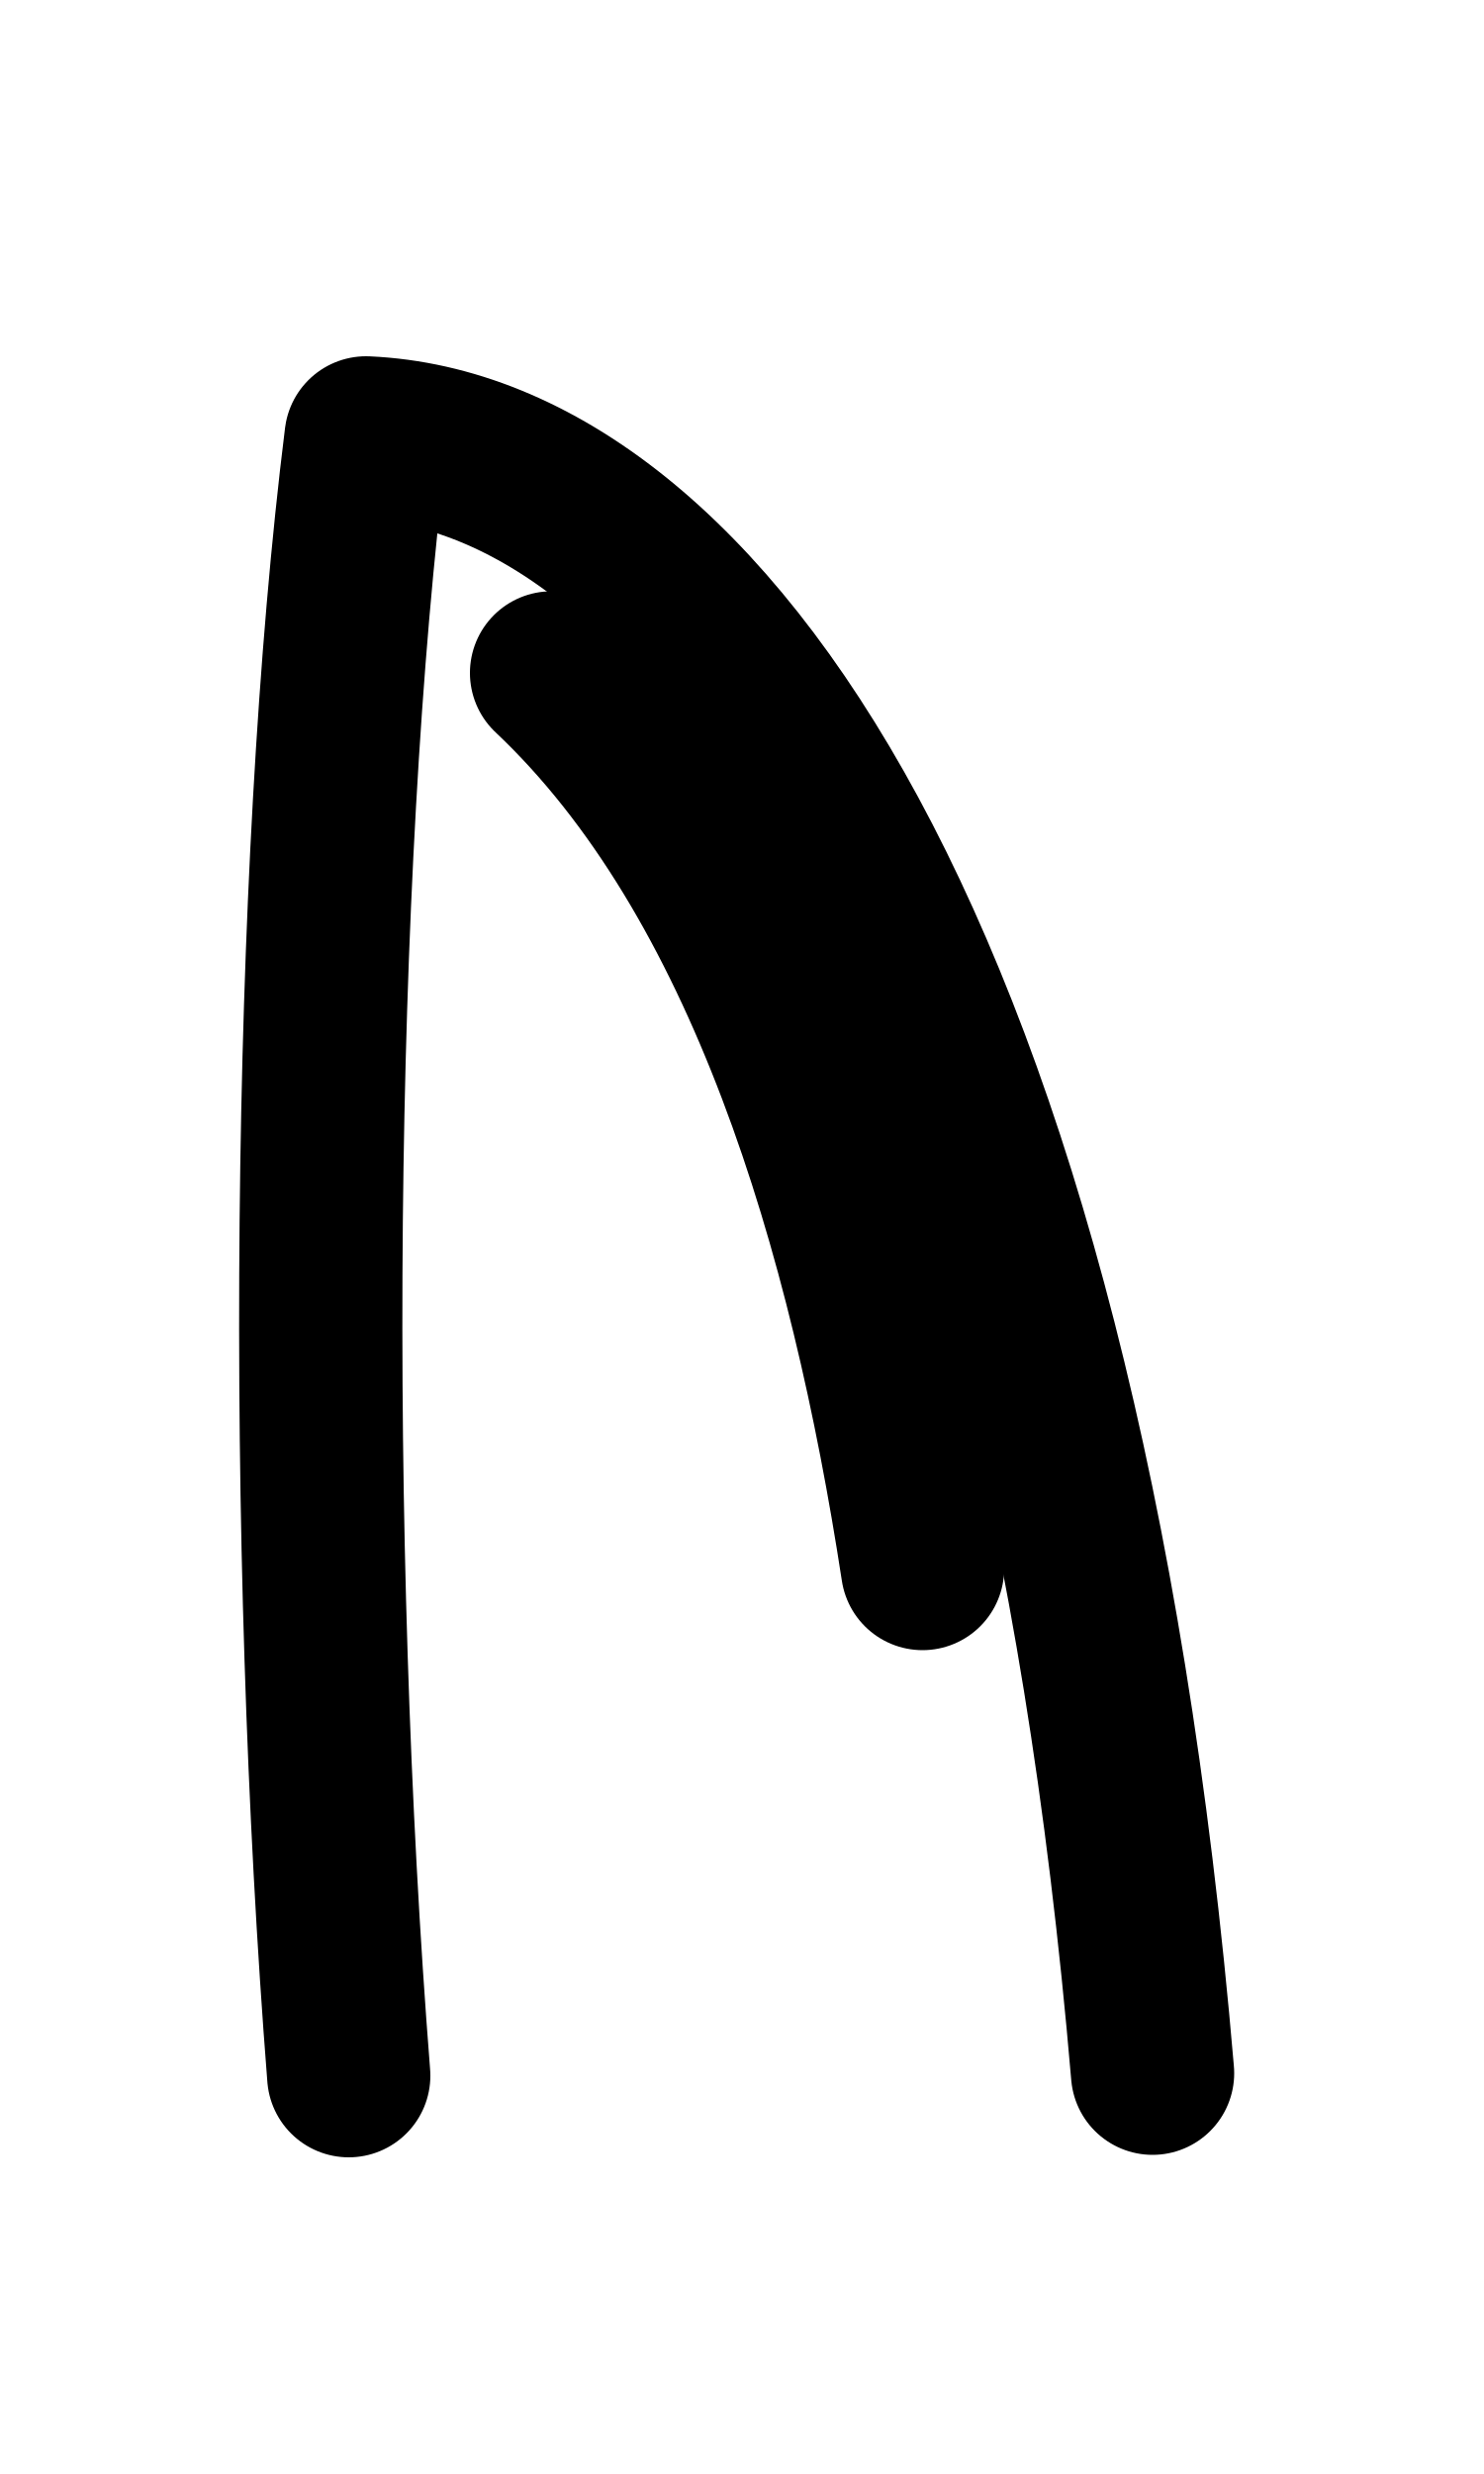
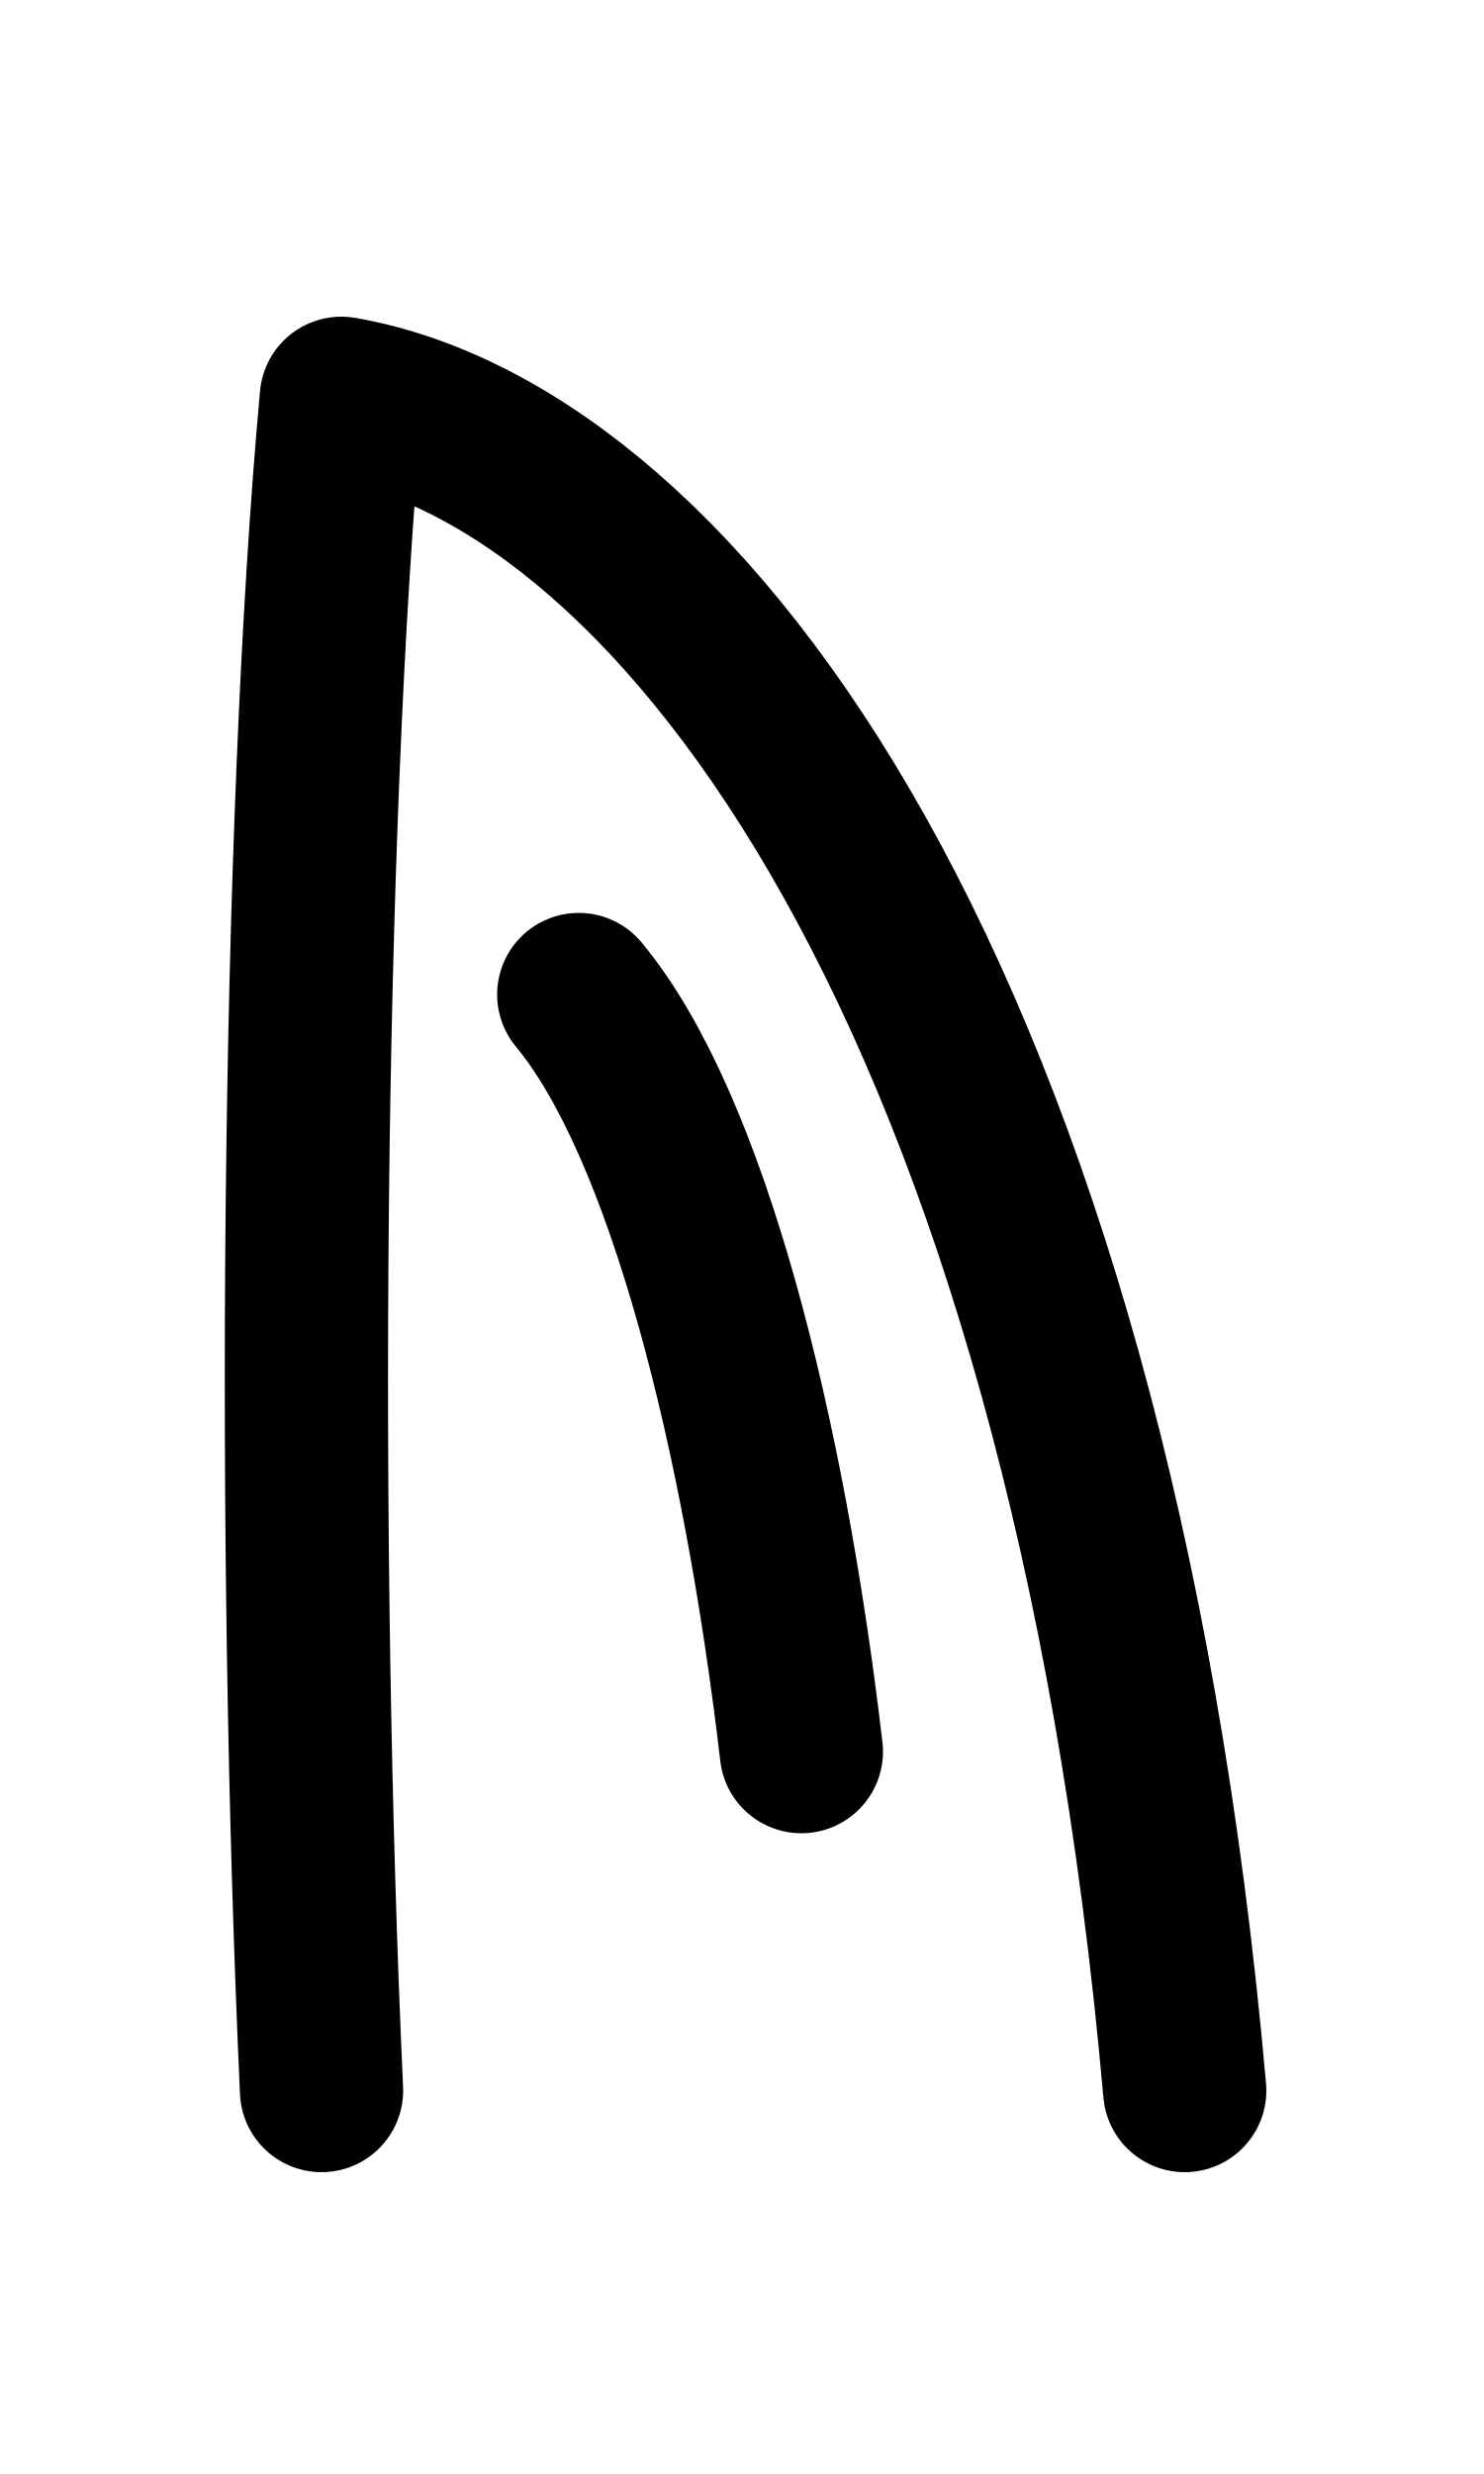
<svg xmlns="http://www.w3.org/2000/svg" viewBox="0 0 600 1000">
-   <path d="M 141 839 C 124 624 126 353 148 177 C 281 183 427 380 466 838" fill="none" stroke="black" stroke-width="66" stroke-linecap="round" stroke-linejoin="round" />
-   <path d="M 223 272 C 310 354 352 497 373 634" fill="none" stroke="black" stroke-width="66" stroke-linecap="round" stroke-linejoin="round" />
+   <path d="M 130 845 C 120 627 122 336 138 161 C 276 185 440 404 479 845" fill="none" stroke="black" stroke-width="66" stroke-linecap="round" stroke-linejoin="round" />
+   <path d="M 234 402 C 278 455 309 580 324 708" fill="none" stroke="black" stroke-width="66" stroke-linecap="round" stroke-linejoin="round" />
</svg>
